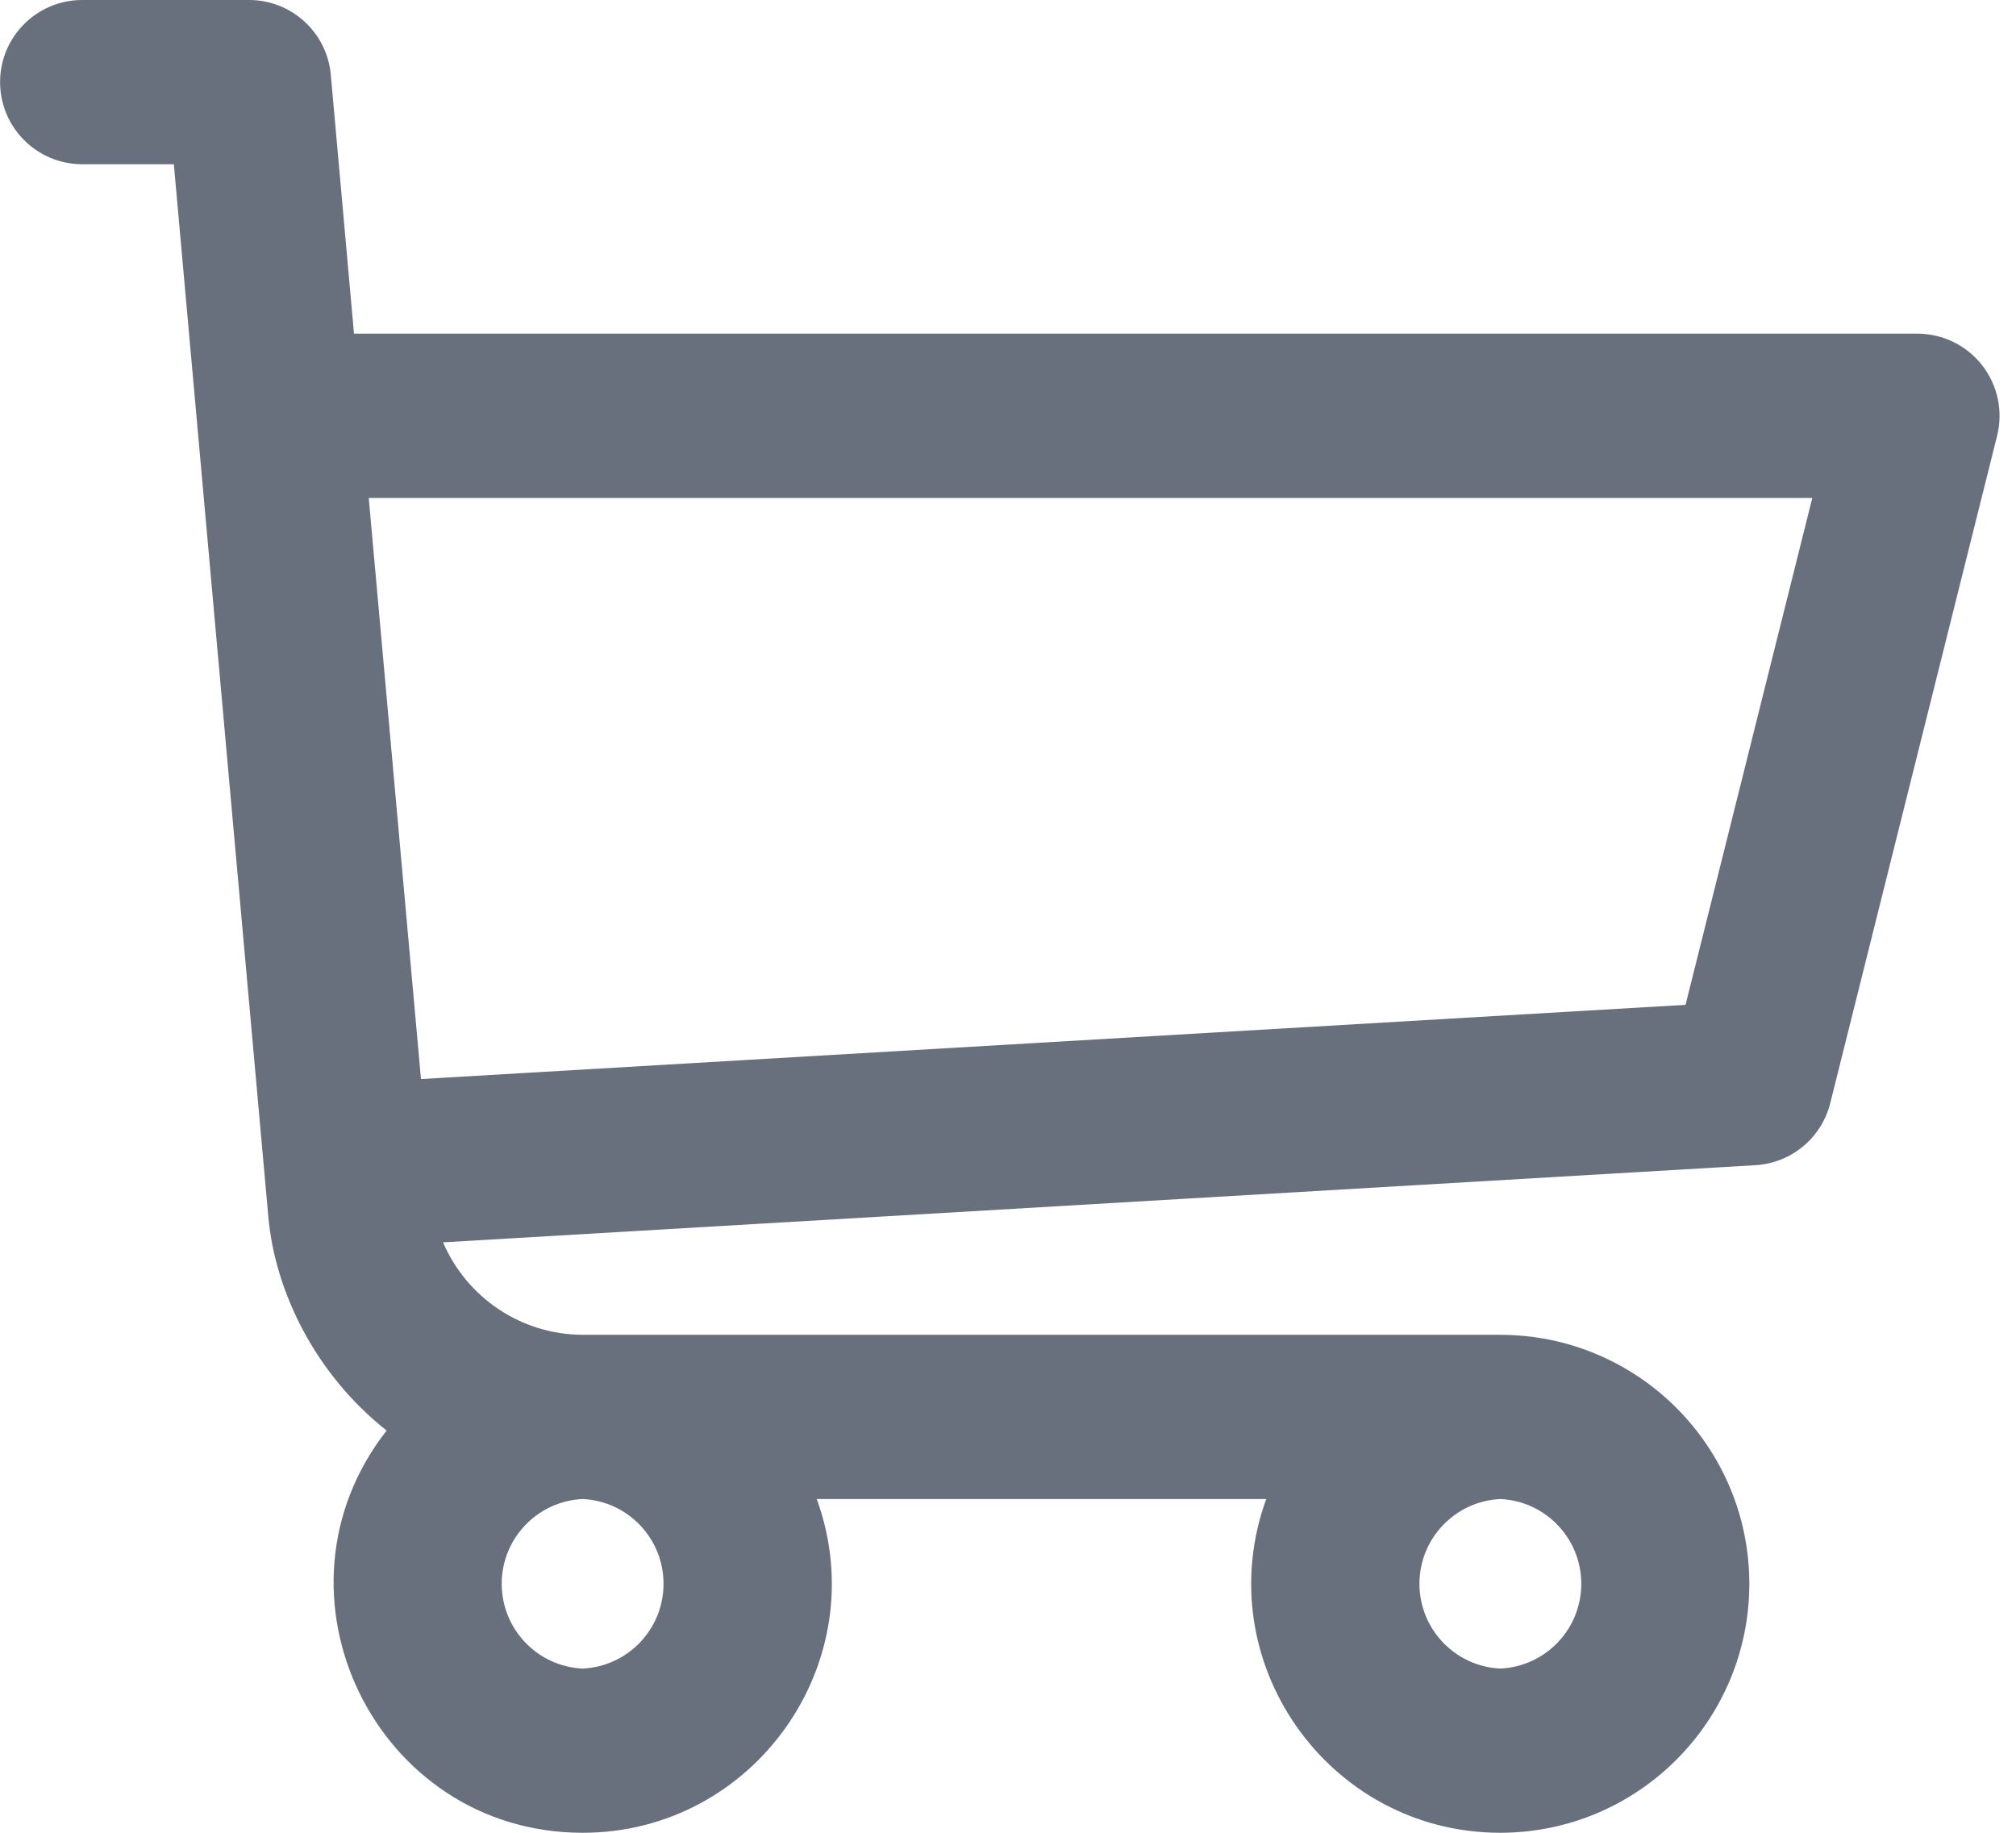
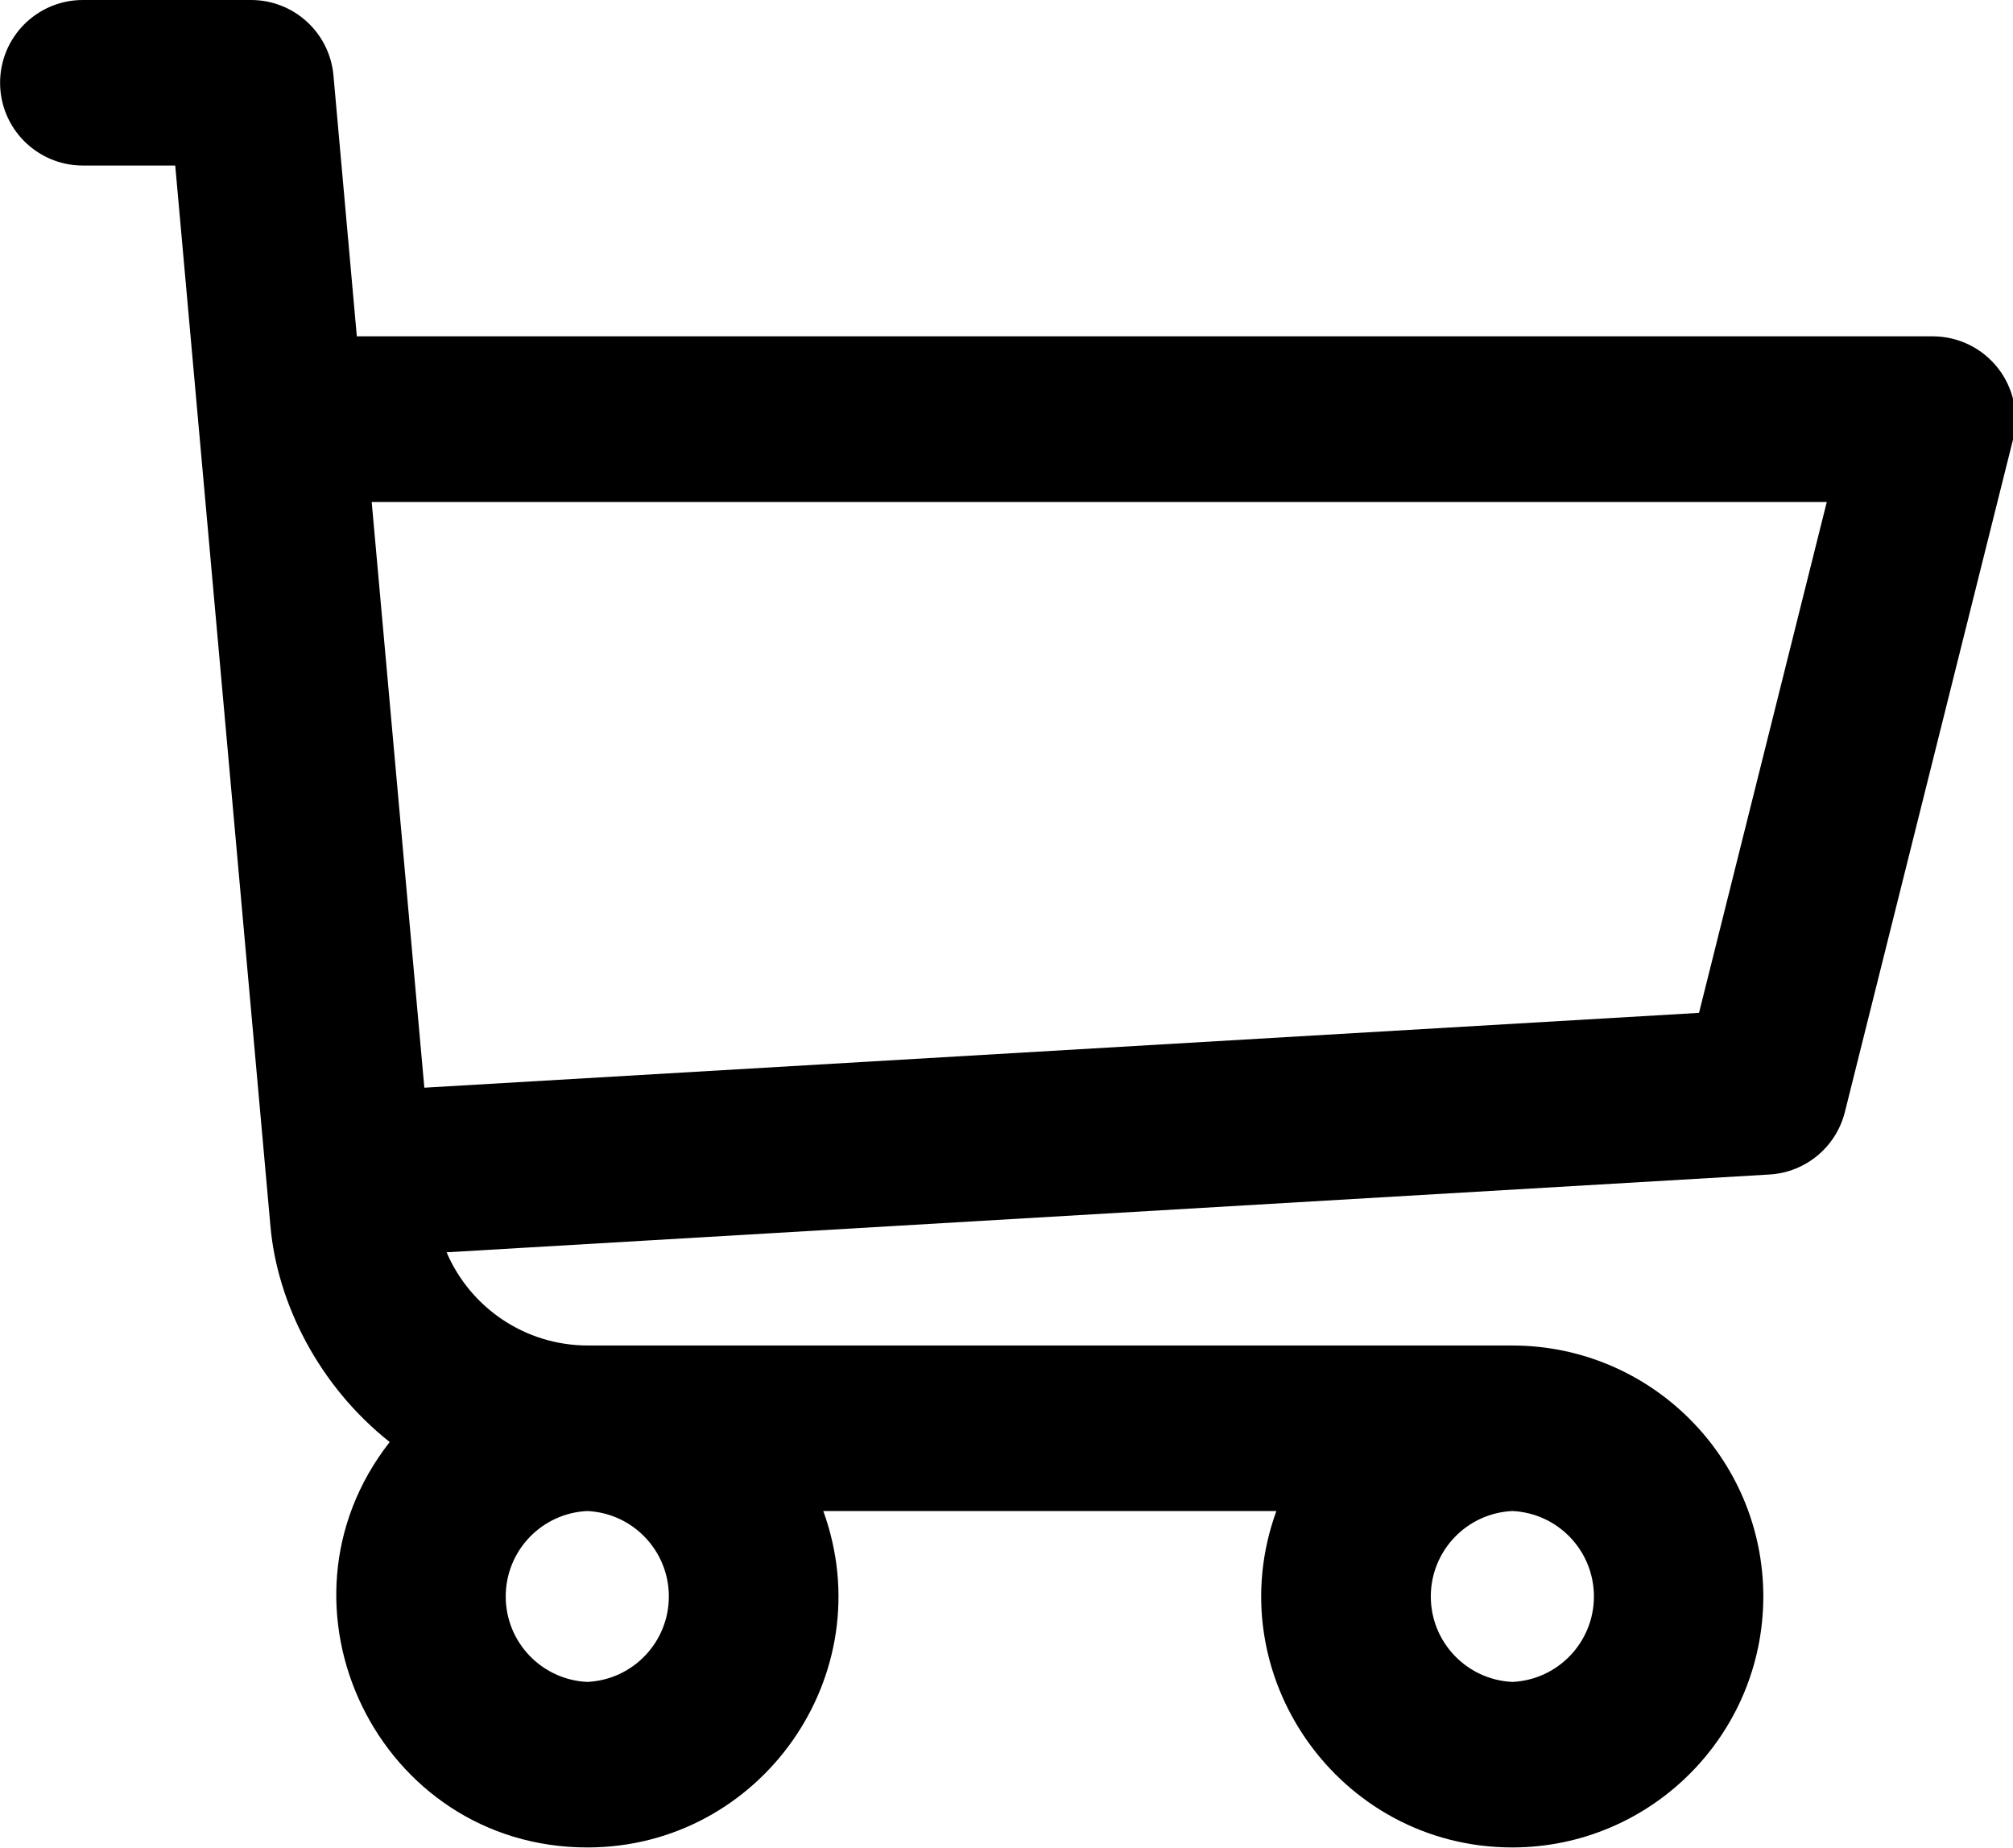
- <svg xmlns="http://www.w3.org/2000/svg" width="22" height="20">
-   <path d="M20.925 3.641H3.863L3.61.816A.896.896 0 0 0 2.717 0H.897a.896.896 0 1 0 0 1.792h1l1.031 11.483c.073.828.52 1.726 1.291 2.336C2.83 17.385 4.099 20 6.359 20c1.875 0 3.197-1.87 2.554-3.642h4.905c-.642 1.77.677 3.642 2.555 3.642a2.72 2.72 0 0 0 2.717-2.717 2.72 2.72 0 0 0-2.717-2.717H6.365c-.681 0-1.274-.41-1.53-1.009l14.321-.842a.896.896 0 0 0 .817-.677l1.821-7.283a.897.897 0 0 0-.87-1.114ZM6.358 18.208a.926.926 0 0 1 0-1.85.926.926 0 0 1 0 1.85Zm10.015 0a.926.926 0 0 1 0-1.85.926.926 0 0 1 0 1.85Zm2.021-7.243-13.8.81-.57-6.341h15.753l-1.383 5.53Z" fill="#69707D" fill-rule="nonzero" />
+ <svg xmlns="http://www.w3.org/2000/svg">
+   <path d="M20.925 3.641H3.863L3.61.816A.896.896 0 0 0 2.717 0H.897a.896.896 0 1 0 0 1.792h1l1.031 11.483c.073.828.52 1.726 1.291 2.336C2.83 17.385 4.099 20 6.359 20c1.875 0 3.197-1.87 2.554-3.642h4.905c-.642 1.77.677 3.642 2.555 3.642a2.72 2.72 0 0 0 2.717-2.717 2.72 2.72 0 0 0-2.717-2.717H6.365c-.681 0-1.274-.41-1.53-1.009l14.321-.842a.896.896 0 0 0 .817-.677l1.821-7.283a.897.897 0 0 0-.87-1.114ZM6.358 18.208a.926.926 0 0 1 0-1.85.926.926 0 0 1 0 1.85Zm10.015 0a.926.926 0 0 1 0-1.85.926.926 0 0 1 0 1.85Zm2.021-7.243-13.8.81-.57-6.341h15.753l-1.383 5.53Z" />
</svg>
